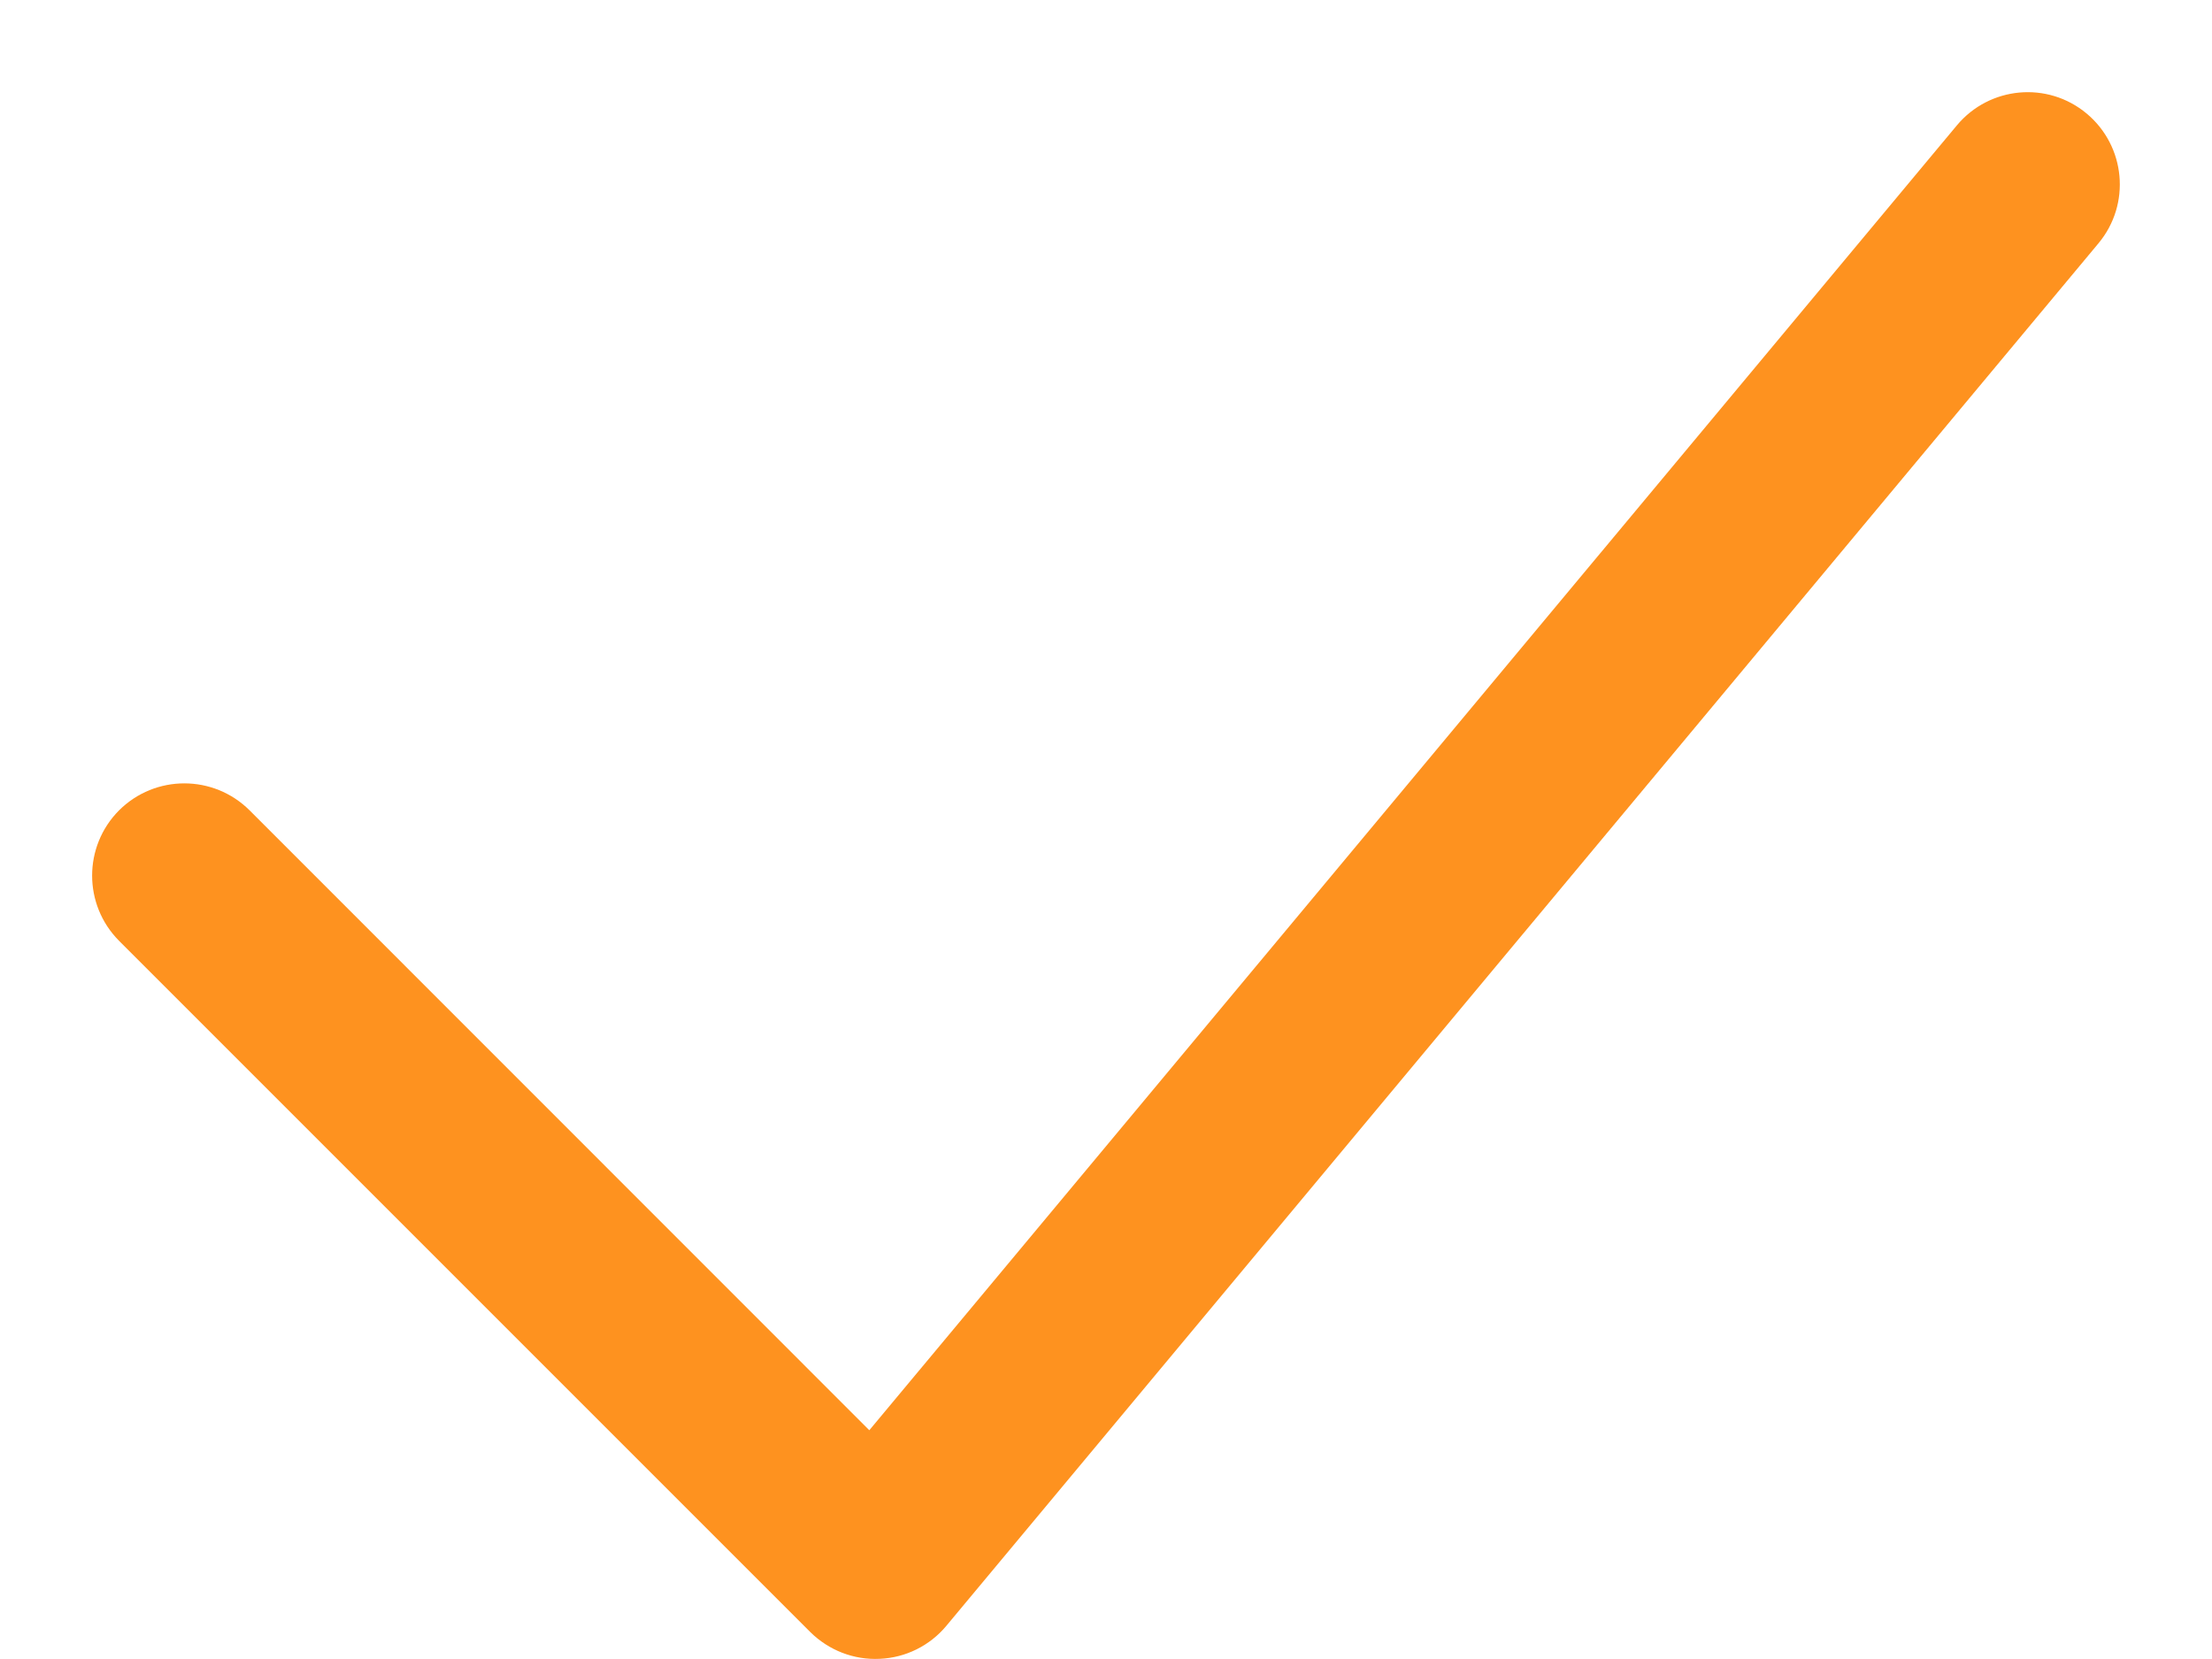
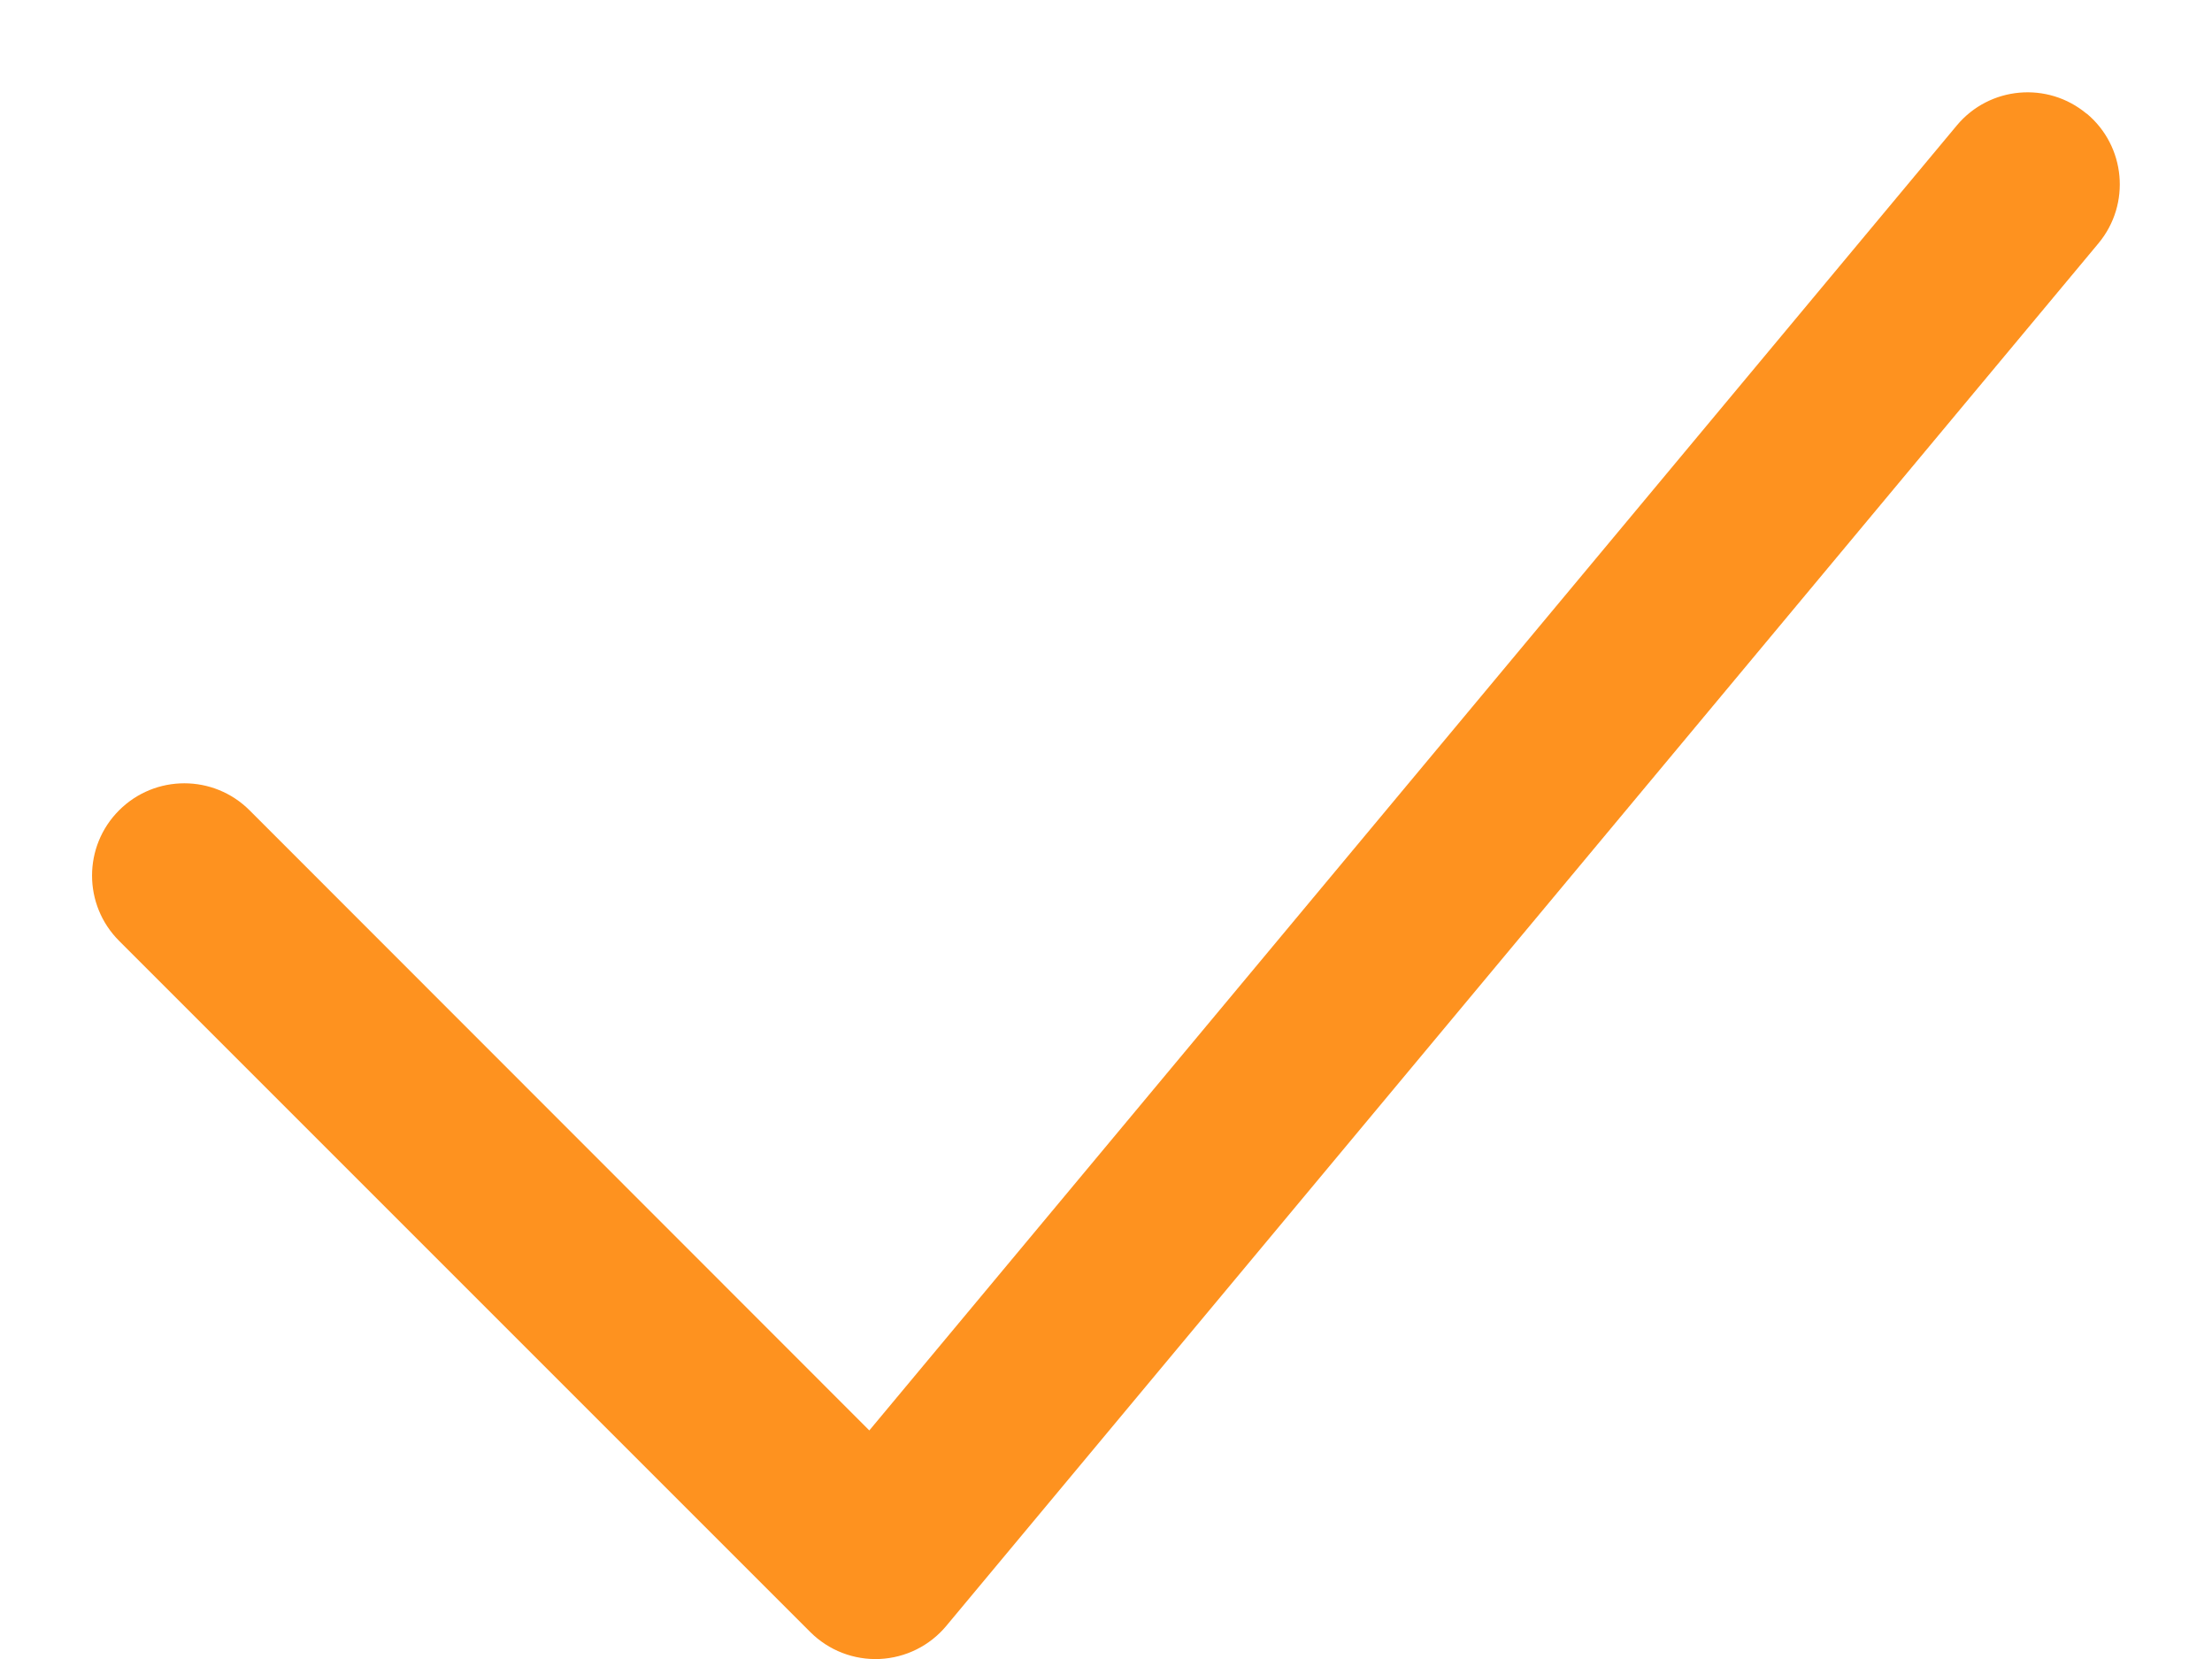
- <svg xmlns="http://www.w3.org/2000/svg" width="12" height="9" viewBox="0 0 12 9" fill="none">
-   <path fill-rule="evenodd" clip-rule="evenodd" d="M11.32 0.616C11.532 0.793 11.561 1.108 11.384 1.32L5.134 8.82C5.044 8.928 4.913 8.993 4.773 8.999C4.632 9.006 4.496 8.953 4.396 8.854L0.646 5.104C0.451 4.908 0.451 4.592 0.646 4.396C0.842 4.201 1.158 4.201 1.354 4.396L4.716 7.759L10.616 0.68C10.793 0.468 11.108 0.439 11.32 0.616Z" fill="#FE921F" />
+ <svg xmlns="http://www.w3.org/2000/svg" width="12" height="9" fill="none">
+   <path fill-rule="evenodd" clip-rule="evenodd" d="M11.32.616a.5.5 0 0 1 .064.704l-6.25 7.5a.5.5 0 0 1-.738.034l-3.75-3.75a.5.5 0 0 1 .708-.708L4.716 7.76l5.9-7.08a.5.5 0 0 1 .704-.063Z" fill="#FE921F" />
</svg>
